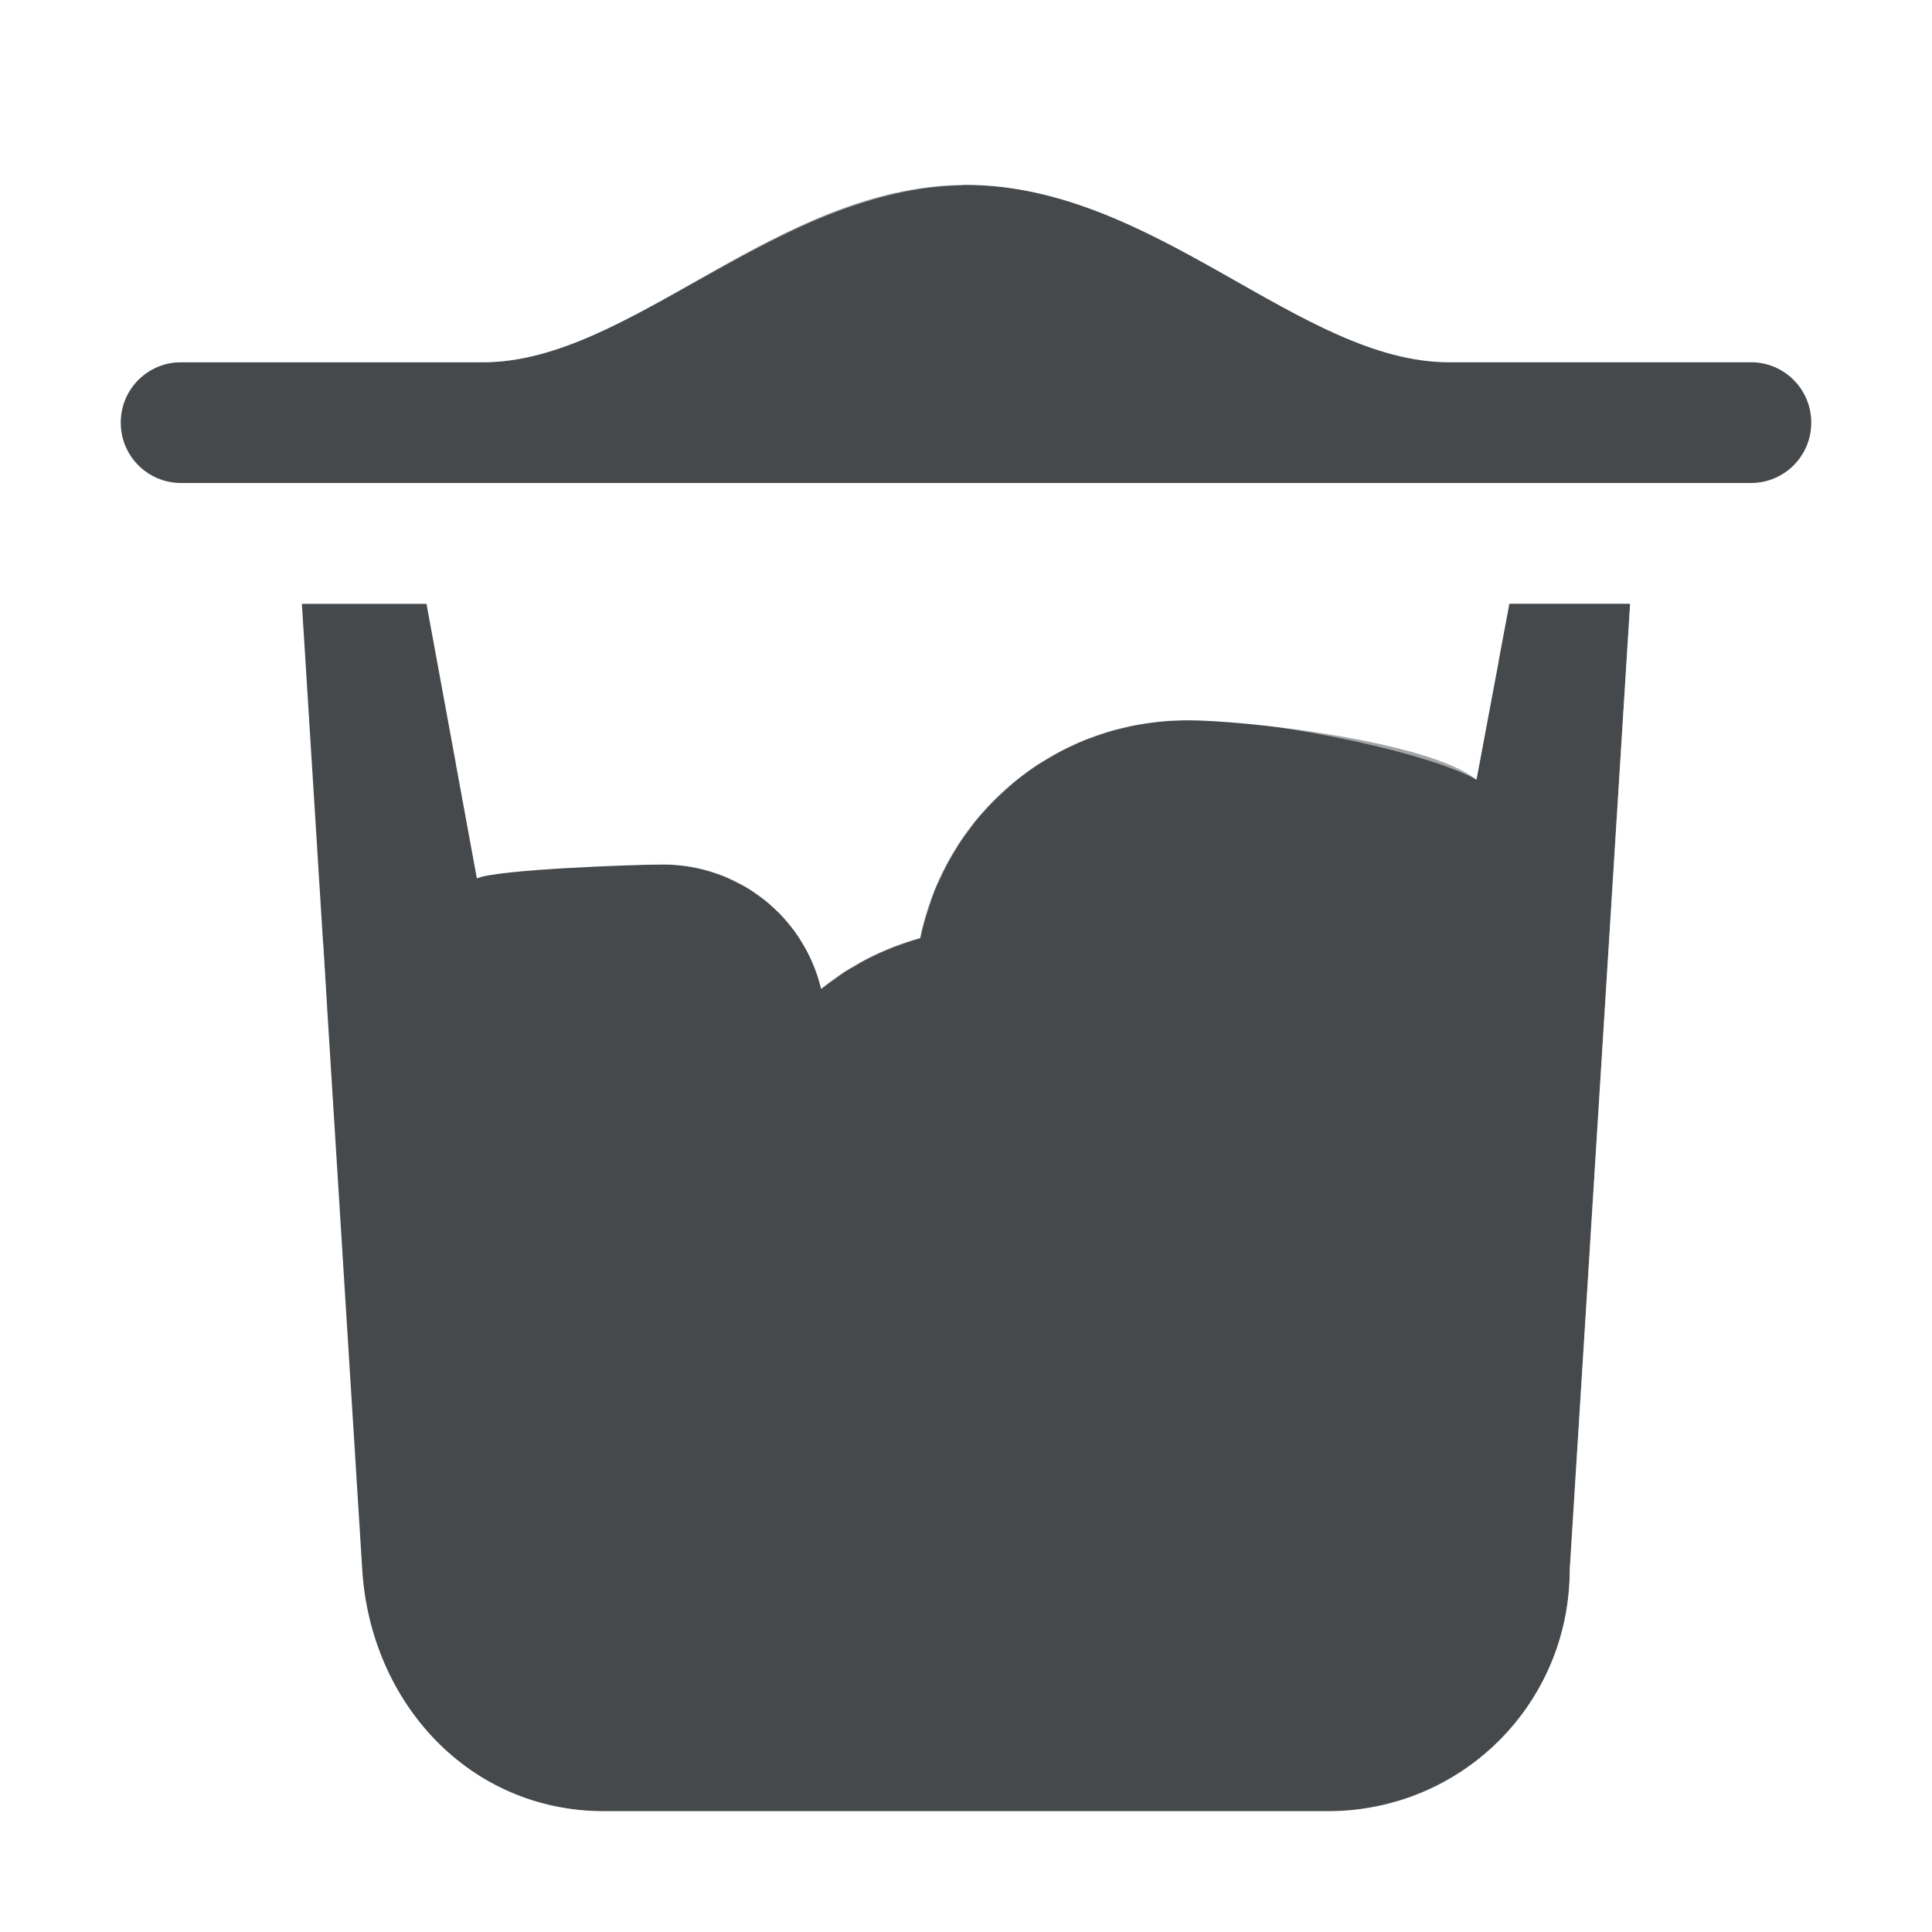
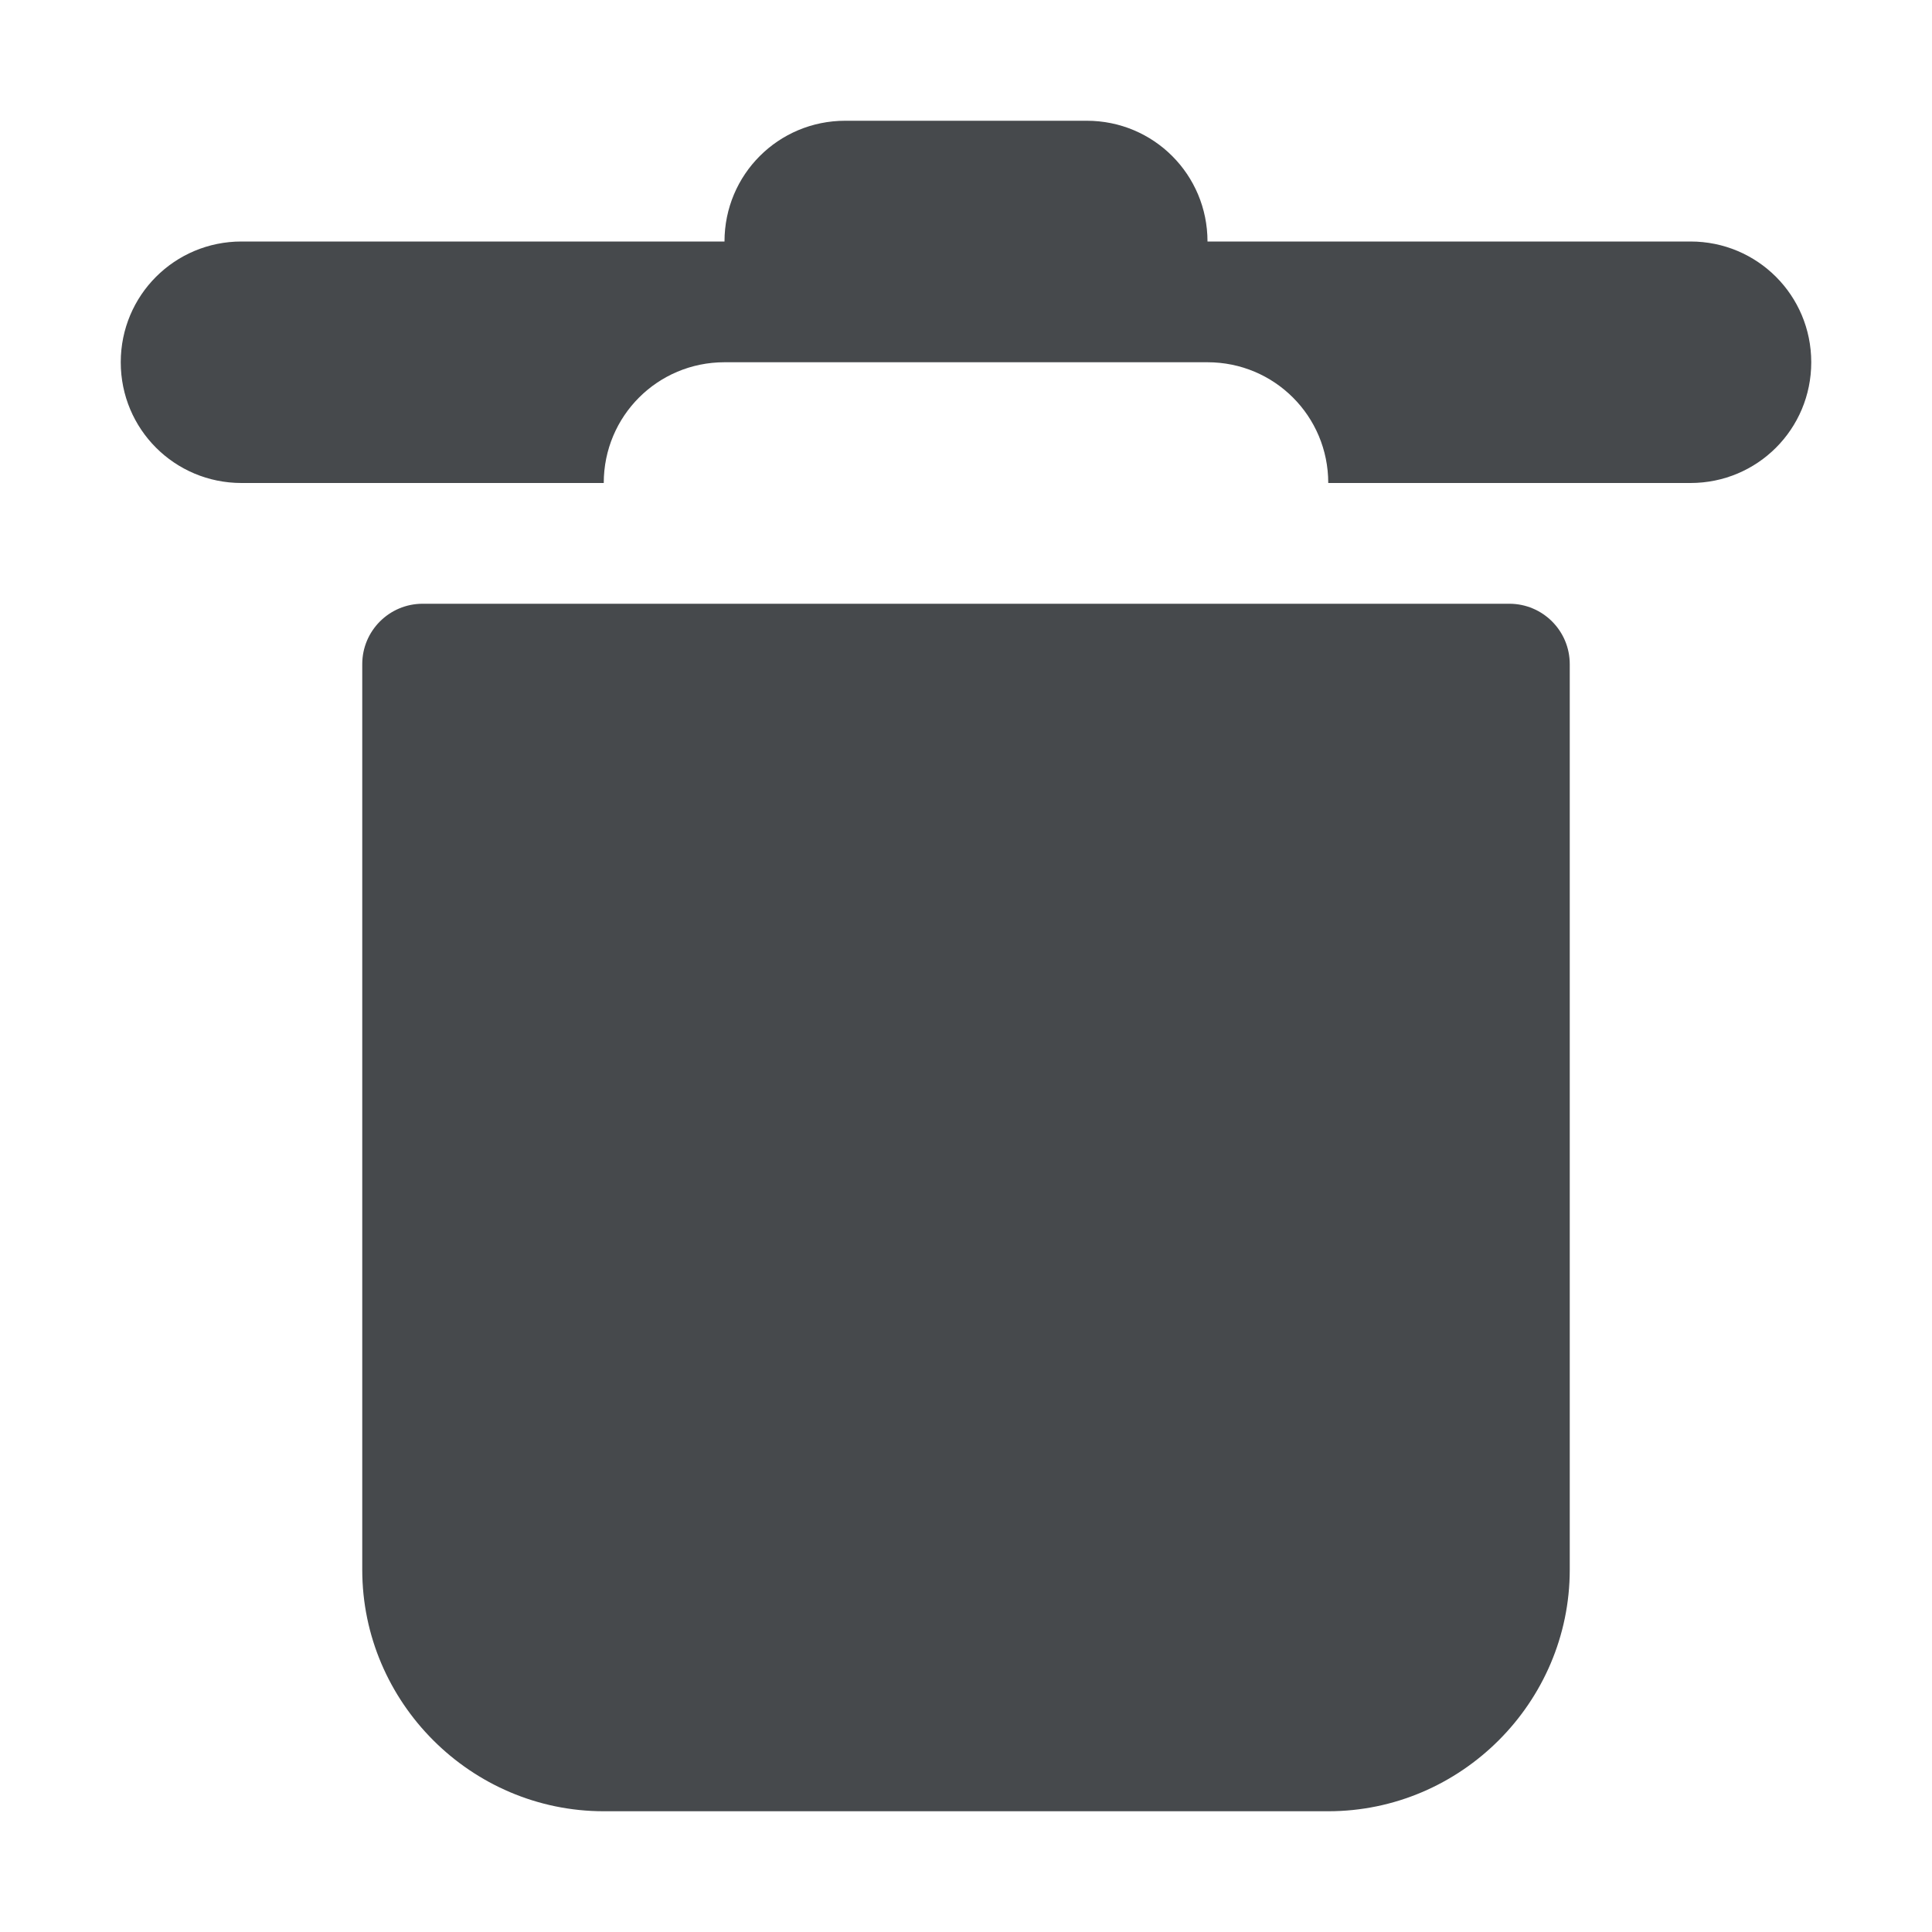
<svg xmlns="http://www.w3.org/2000/svg" id="g" width="16" height="16" version="1.1">
-   <defs id="b">
+   <defs>
    <style id="current-color-scheme" type="text/css">.ColorScheme-Text{color:#090d11;}.ColorScheme-Background{color:#ffffff;}</style>
  </defs>
-   <path id="e" class="ColorScheme-Text" d="m8 1.531c-1.567 0-2.77 1.469-4 1.469h-2.5c-0.277 0-0.5 0.223-0.5 0.5s0.223 0.5 0.5 0.5h13c0.277 0 0.5-0.223 0.5-0.5s-0.223-0.5-0.5-0.5h-2.5c-1.23 0-2.433-1.467-4-1.469zm-5.5 3.469 0.5 8c0.069 1.106 0.892 2 2 2h6c1.108 0 2-0.892 2-2l0.5-8h-1l-0.273 1.457c-0.398-0.318-1.893-0.492-2.402-0.492-1.07-4.7e-6 -1.992 0.754-2.205 1.803-0.299 0.082-0.579 0.225-0.82 0.42-0.145-0.603-0.684-1.028-1.305-1.029-0.188-5.82e-5 -1.373 0.039-1.545 0.115l-0.418-2.273h-1.031z" style="fill-opacity:.75;fill:currentColor" />
-   <path id="h" class="ColorScheme-Background" d="m7.998 0.031c-2.062 0-3.233 2.344-5 2.344-1.526 0-2.998 0.454-2.998 1.125 0.208-0.361 0.664-0.5 1.5-0.5h2.5c0.307 0 0.614-0.091 0.924-0.229 0.572-0.254 1.161-0.657 1.801-0.936 0.095-0.041 0.191-0.079 0.289-0.113 0.296-0.105 0.604-0.178 0.928-0.186 0.019-4.843e-4 0.037-0.006 0.057-0.006h0.002c0.392 3.093e-4 0.761 0.093 1.113 0.23 0.176 0.069 0.347 0.148 0.516 0.234 5.28e-4 2.693e-4 0.001-2.695e-4 2e-3 0 0.168 0.086 0.332 0.178 0.494 0.27 4.94e-4 2.789e-4 0.002-2.789e-4 2e-3 0 0.324 0.183 0.638 0.368 0.947 0.506 4.97e-4 2.206e-4 0.002-2.204e-4 2e-3 0 0.154 0.068 0.308 0.126 0.461 0.166 5.75e-4 1.504e-4 0.001-1.5e-4 2e-3 0 0.153 0.04 0.306 0.062 0.459 0.062h2.502c0.834 2.428e-4 1.29 0.14 1.498 0.5 0-0.671-1.472-1.125-2.998-1.125-1.767 0-2.938-2.344-5-2.344v0.75l-0.002-0.75zm1.826 4.934c-1.186 0-2.144 0.815-2.519 1.914-0.123 0.044-0.232 0.117-0.348 0.178-0.333-0.51-0.827-0.898-1.461-0.898-0.257 5.09e-5 -1.5 0.057-1.723 0.154l0.176 0.961c0.168-0.1 1.363-0.113 1.545-0.115 0.044 4.733e-4 0.087 0.003 0.131 0.008 0.002-4.3e-6 0.004-4.3e-6 0.006 0 0.032 0.003 0.064 0.008 0.096 0.014 0.02 0.003 0.039 0.007 0.059 0.012 0.021 0.005 0.042 0.01 0.062 0.016 0.02 0.005 0.039 0.011 0.059 0.018 0.029 0.009 0.058 0.02 0.086 0.031 0.009 0.003 0.017 0.006 0.025 0.01 0.004 0.002 0.008 0.004 0.012 0.006 0.025 0.012 0.05 0.024 0.074 0.037 0.018 0.009 0.037 0.018 0.055 0.027 0.006 0.003 0.012 0.006 0.018 0.01 0.026 0.015 0.051 0.032 0.076 0.049 0.004 0.003 0.008 0.006 0.012 0.01 0.021 0.014 0.041 0.028 0.061 0.043 0.018 0.015 0.036 0.029 0.053 0.045 0.016 0.014 0.032 0.028 0.047 0.043 0.011 0.01 0.022 0.021 0.033 0.031 0.005 0.006 0.01 0.012 0.016 0.018 0.013 0.013 0.025 0.027 0.037 0.041 0.021 0.025 0.041 0.05 0.061 0.076 6.507e-4 6.493e-4 0.001 0.001 0.002 0.002 0.001 0.001 0.003 0.003 0.004 0.004 0.025 0.035 0.049 0.072 0.07 0.109 0.019 0.031 0.036 0.063 0.053 0.096 0.013 0.026 0.024 0.052 0.035 0.078 0.004 0.009 0.008 0.018 0.012 0.027 0.001 0.004 0.003 0.008 0.004 0.012 0.012 0.032 0.022 0.065 0.031 0.098 0.006 0.02 0.012 0.04 0.018 0.061 0.04-0.031 0.081-0.061 0.123-0.09 0.022-0.017 0.044-0.033 0.066-0.049 0.03-0.018 0.06-0.035 0.09-0.051 0.039-0.024 0.079-0.047 0.119-0.068h0.002c0.003-0.001 0.005-0.003 0.008-0.004 0.064-0.032 0.129-0.06 0.195-0.086 0.019-0.007 0.038-0.013 0.057-0.02 0.053-0.02 0.106-0.037 0.16-0.053 0.014-0.065 0.031-0.13 0.051-0.193 0.009-0.028 0.018-0.055 0.027-0.082 0.013-0.042 0.027-0.084 0.043-0.125 0.014-0.033 0.029-0.065 0.045-0.098 0.016-0.035 0.033-0.069 0.051-0.104 0.024-0.046 0.051-0.091 0.078-0.135 0.008-0.013 0.015-0.026 0.023-0.039 0.031-0.048 0.065-0.095 0.1-0.141 0.013-0.018 0.027-0.037 0.041-0.055 0.023-0.028 0.048-0.055 0.072-0.082 0.031-0.035 0.064-0.069 0.098-0.102 0.014-0.013 0.027-0.026 0.041-0.039 0.038-0.036 0.077-0.07 0.117-0.104 0.022-0.018 0.045-0.036 0.068-0.053 0.038-0.029 0.077-0.057 0.117-0.084 0.023-0.014 0.047-0.028 0.07-0.041 0.037-0.023 0.075-0.045 0.113-0.066 0.034-0.018 0.069-0.035 0.104-0.051 0.033-0.016 0.066-0.031 0.1-0.045 0.032-0.012 0.065-0.024 0.098-0.035 0.041-0.015 0.082-0.029 0.123-0.041 0.029-0.008 0.057-0.015 0.086-0.021 0.042-0.011 0.084-0.021 0.127-0.029 0.035-0.006 0.07-0.011 0.105-0.016 0.038-0.006 0.075-0.01 0.113-0.014 0.064-0.006 0.129-0.009 0.193-0.01 0.557-0.028 1.95 0.242 2.402 0.492l0.184-0.979c-0.448-0.32-1.993-0.512-2.584-0.512l-0.002-0.002zm-7.826 0.035c0 0.021 7e-4 0.043 0 0.062v8c0 1.569 1.352 2.938 2.998 2.938h6c1.638 0 2.987-1.345 2.998-2.981v-8.02h-0.494l-0.5 8c0 0.972-0.686 1.775-1.602 1.959-0.13 0.027-0.266 0.041-0.404 0.041h-5.994c-0.002 0-0.004 6e-6 -0.006 0-0.137 0-0.268-0.015-0.395-0.041-0.904-0.184-1.545-0.989-1.605-1.959l-0.293-4.678c0.002 0.008 0.006 0.015 0.008 0.023l-0.033-0.549c-1e-3 0.009-0.005 0.017-0.006 0.025l-0.176-2.822h-0.496z" style="fill-opacity:.5;fill:currentColor" />
+   <path class="ColorScheme-Background" d="m6 0c-0.554 0-1 0.446-1 1h-4.5c-0.277 0-0.5 0.223-0.5 0.5s0.223 0.5 0.5 0.5h15c0.277 0 0.5-0.223 0.5-0.5s-0.223-0.5-0.5-0.5h-4.5c0-0.554-0.446-1-1-1h-4zm-3.5 4c-0.277 0-0.5 0.223-0.5 0.5v9.5c0 1.099 0.901 2 2 2h8c1.099 0 2-0.901 2-2v-9.5c0-0.277-0.223-0.5-0.5-0.5h-11zm0.5 1h10v9c0 0.563-0.437 1-1 1h-8c-0.563 0-1-0.437-1-1v-9z" style="fill-opacity:.5;fill:currentColor" />
+   <path id="f" class="ColorScheme-Text" d="m7 1c-0.554 0-1 0.446-1 1h-4c-0.554 0-1 0.446-1 1s0.446 1 1 1h3c0-0.554 0.446-1 1-1h4c0.554 0 1 0.446 1 1h3c0.554 0 1-0.446 1-1s-0.446-1-1-1h-4c0-0.554-0.446-1-1-1zm-3.5 4c-0.276 0-0.5 0.224-0.5 0.5v7.5c0 1.099 0.901 2 2 2h6c1.099 0 2-0.901 2-2v-7.5c0-0.276-0.224-0.5-0.5-0.5z" style="fill-opacity:.75;fill:currentColor" />
</svg>
